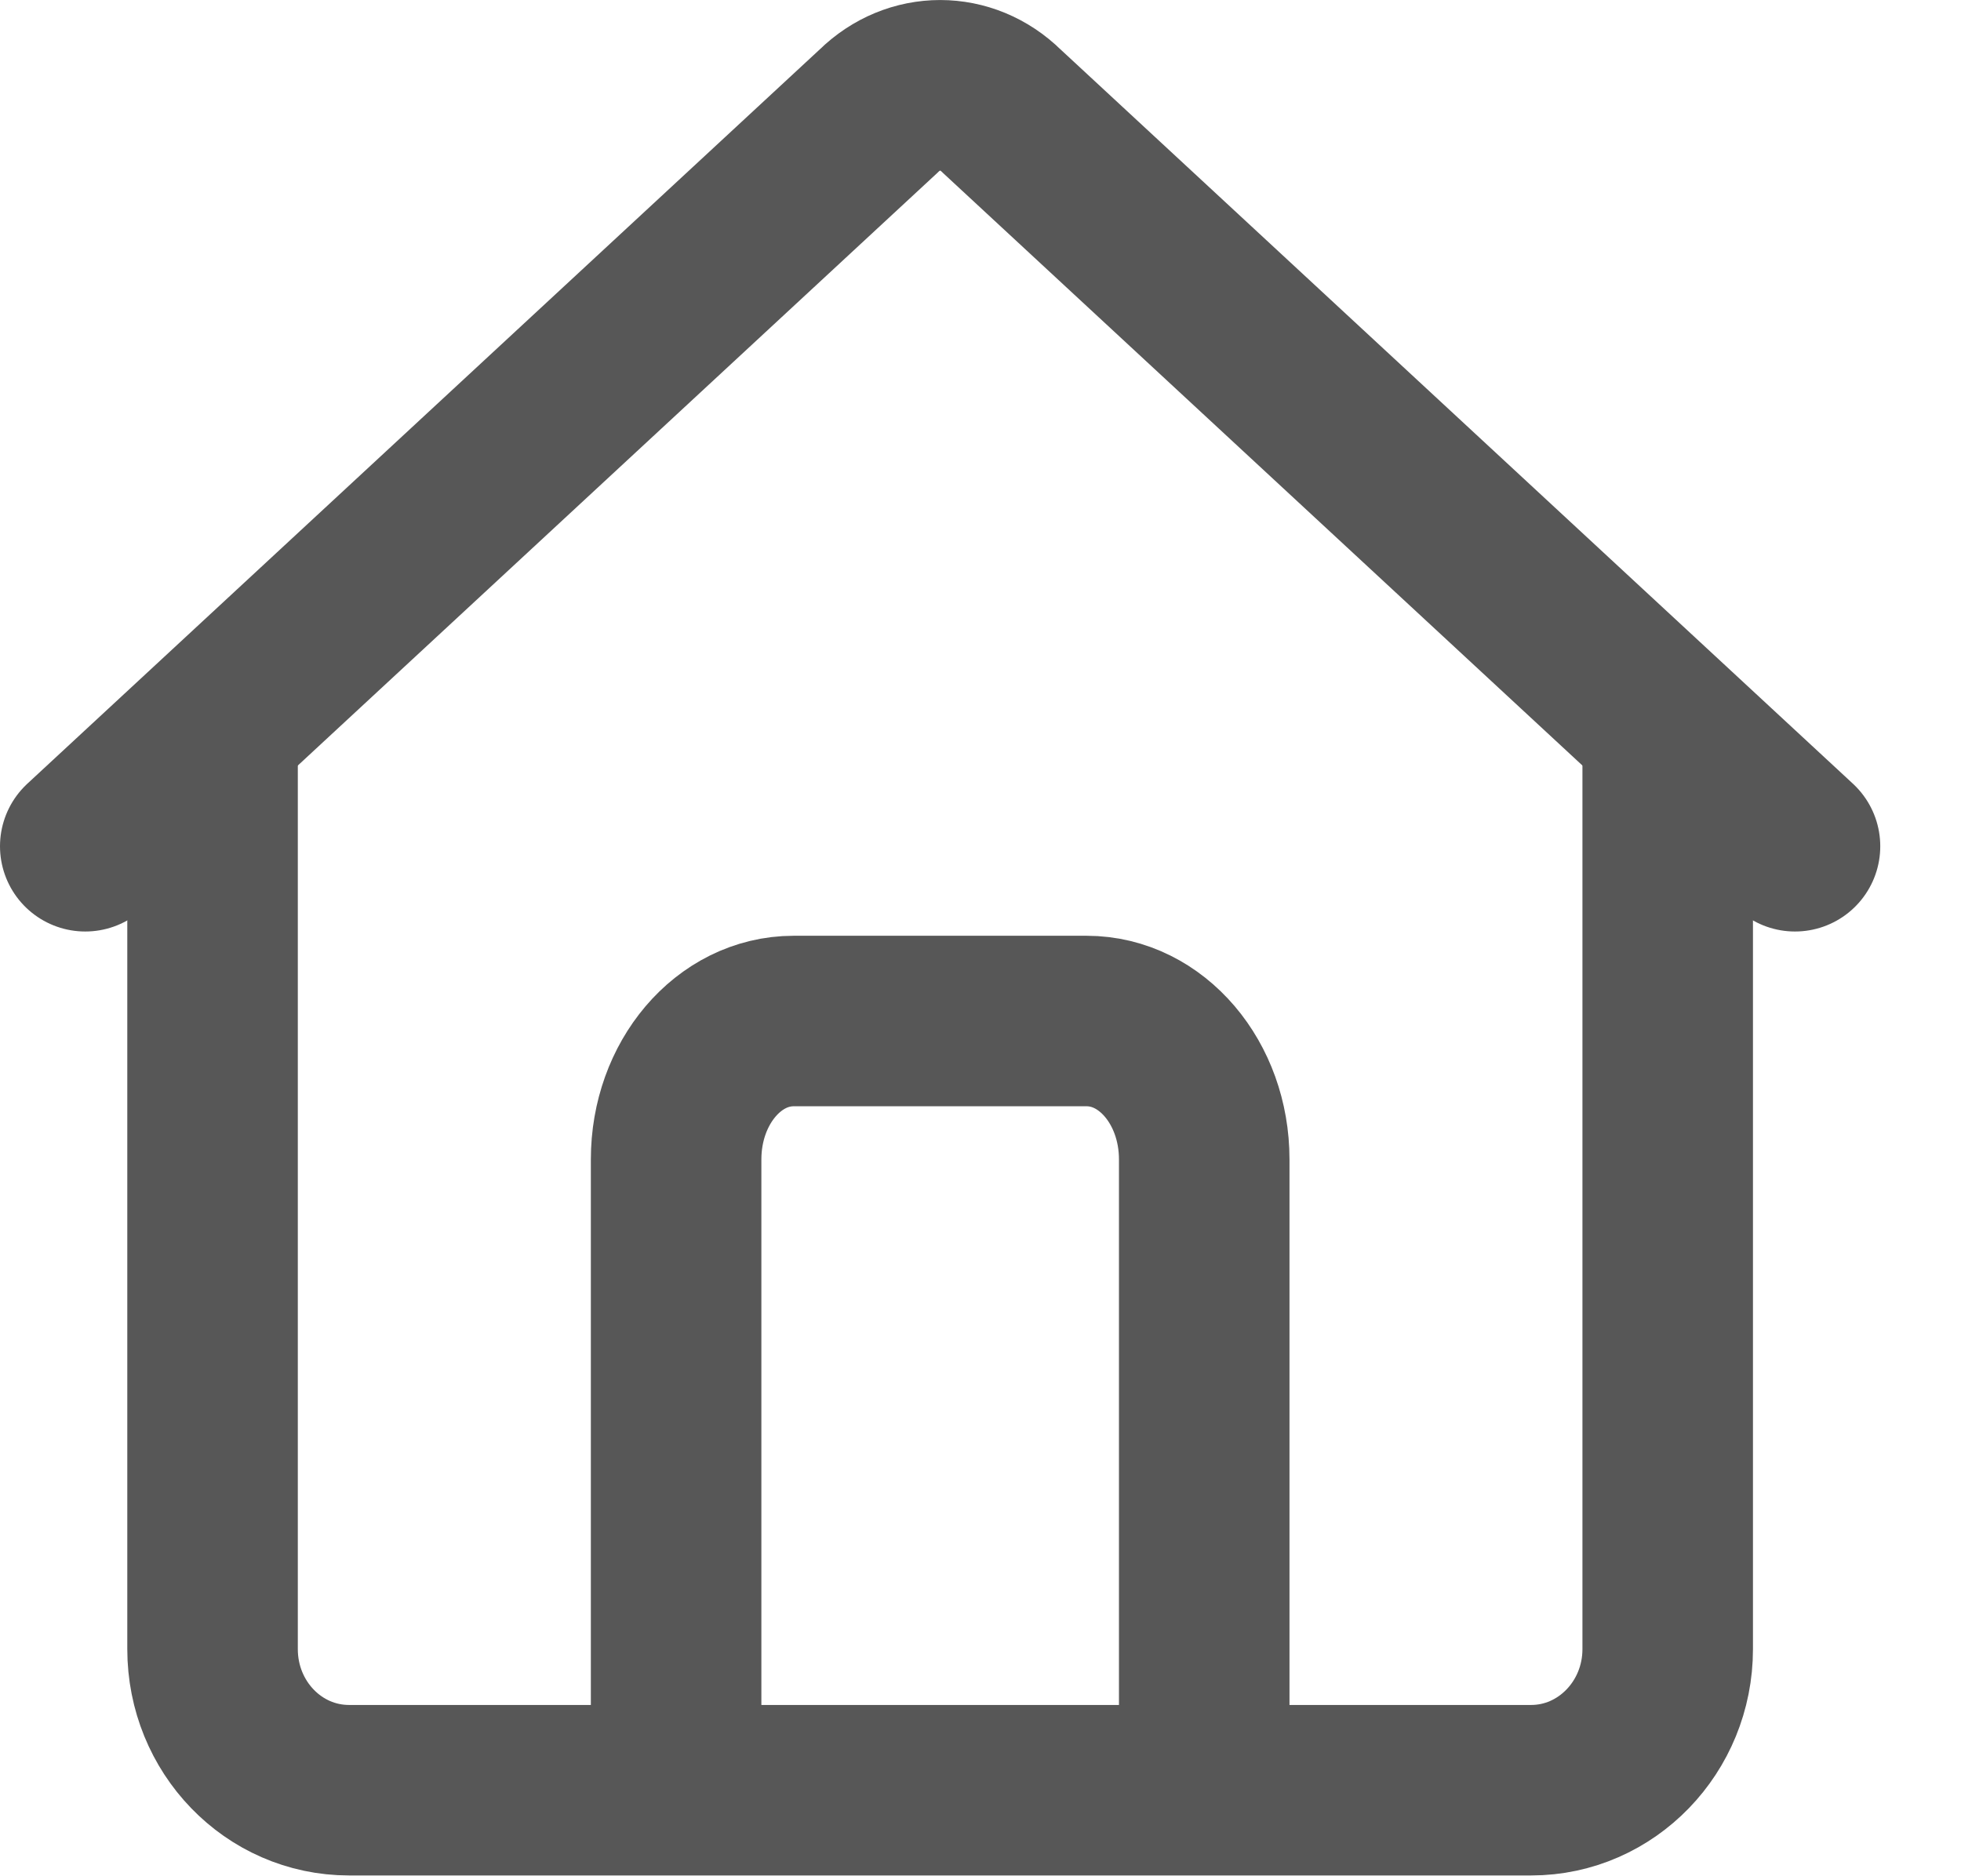
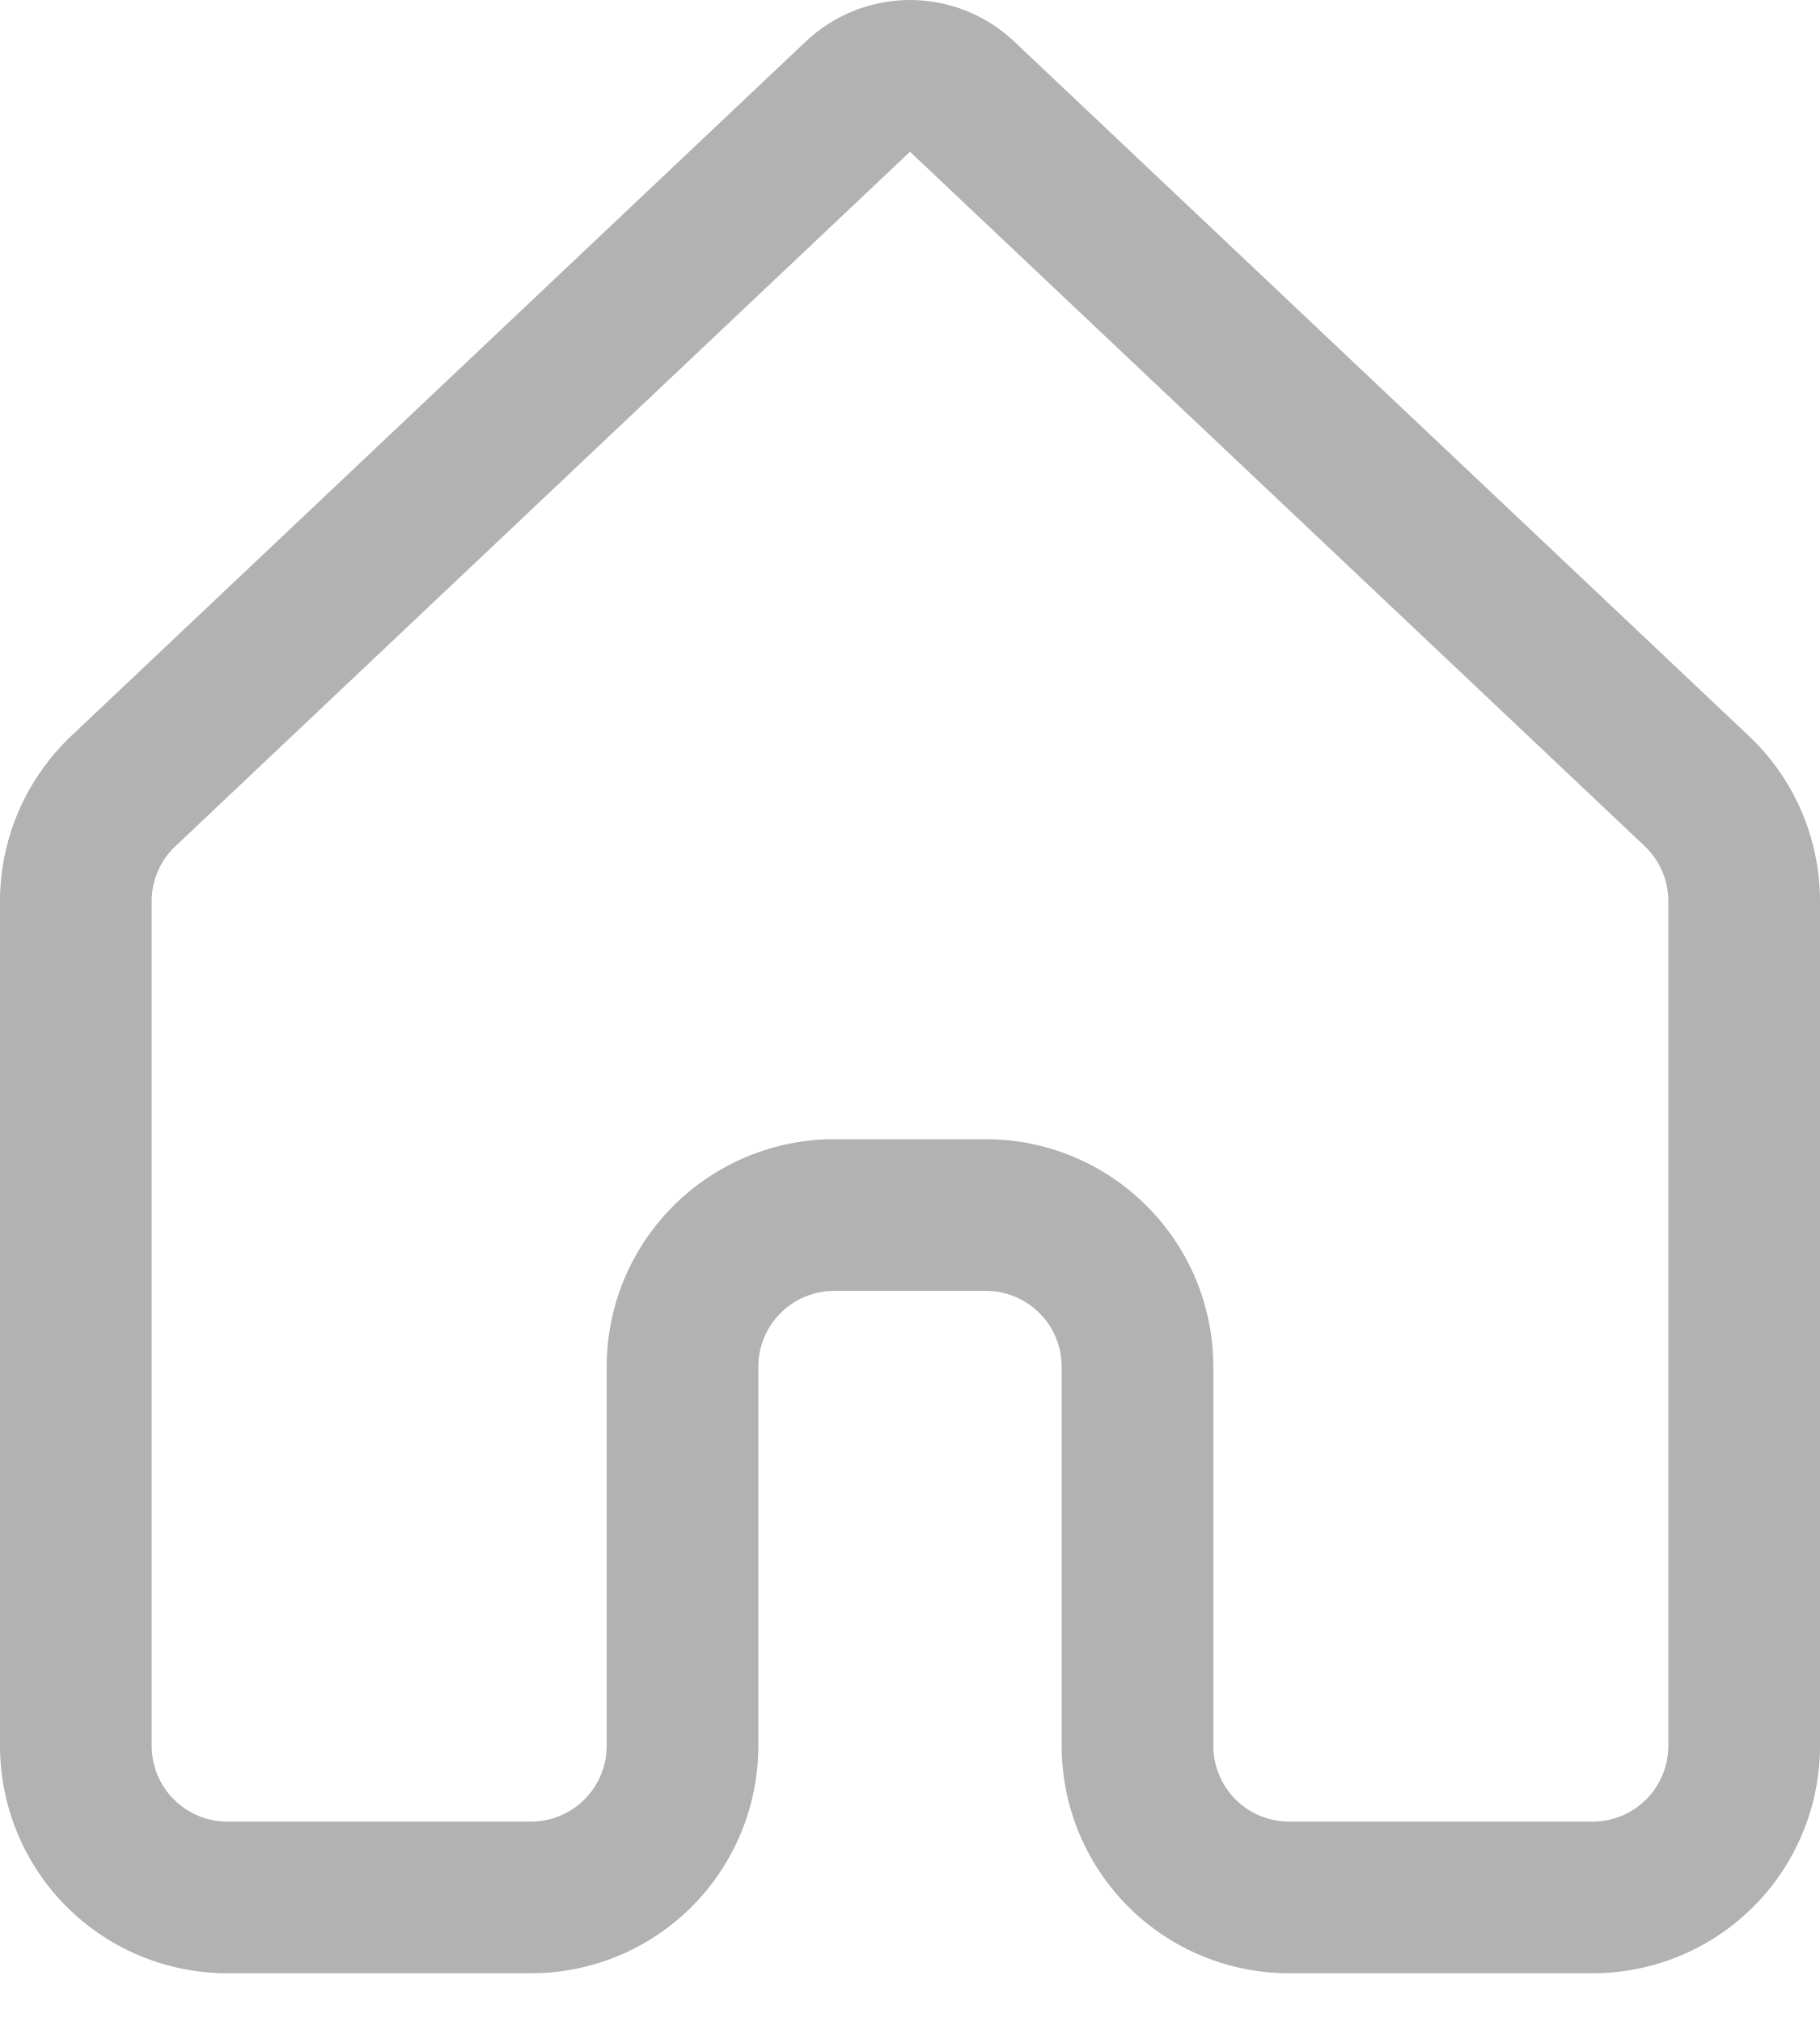
- <svg xmlns="http://www.w3.org/2000/svg" width="23" height="22" viewBox="0 0 23 22" fill="none">
-   <path d="M1 9.927L10.304 1.304C10.716 0.899 11.338 0.899 11.749 1.304L21.053 9.927" stroke="#575757" stroke-width="2" stroke-miterlimit="10" stroke-linecap="round" />
-   <path d="M2.493 8.845V19.345C2.493 20.259 3.207 21 4.094 21H17.959C18.841 21 19.56 20.259 19.56 19.345V8.574" stroke="#575757" stroke-width="2" stroke-miterlimit="10" stroke-linecap="round" />
-   <path d="M7.93 20.497V13.6C7.93 12.702 8.546 11.977 9.309 11.977H12.744C13.507 11.977 14.124 12.702 14.124 13.6V20.497" stroke="#575757" stroke-width="2" stroke-miterlimit="10" stroke-linecap="round" />
+ <svg xmlns="http://www.w3.org/2000/svg" width="18" height="20" viewBox="0 0 18 20" fill="none">
+   <path d="M7.97 0.41C8.248 0.147 8.617 0 9 0C9.383 0 9.752 0.147 10.03 0.41L17.297 7.28C17.747 7.705 18 8.296 18 8.915V17.268C18 17.865 17.763 18.438 17.341 18.86C16.919 19.282 16.347 19.518 15.75 19.518H12.75C12.153 19.518 11.581 19.282 11.159 18.86C10.737 18.438 10.5 17.865 10.5 17.268V13.518C10.5 13.32 10.421 13.129 10.28 12.988C10.14 12.848 9.949 12.768 9.75 12.768H8.25C8.051 12.768 7.86 12.848 7.72 12.988C7.579 13.129 7.5 13.32 7.5 13.518V17.268C7.5 17.865 7.263 18.438 6.841 18.86C6.419 19.282 5.847 19.518 5.25 19.518H2.25C1.653 19.518 1.081 19.282 0.659 18.86C0.237 18.438 0 17.865 0 17.268V8.914C0 8.296 0.255 7.705 0.705 7.279L7.97 0.41ZM9 1.501L1.734 8.371C1.66 8.44 1.601 8.525 1.561 8.618C1.521 8.711 1.5 8.812 1.5 8.914V17.268C1.5 17.467 1.579 17.658 1.72 17.799C1.86 17.939 2.051 18.018 2.25 18.018H5.25C5.449 18.018 5.64 17.939 5.78 17.799C5.921 17.658 6 17.467 6 17.268V13.518C6 12.922 6.237 12.35 6.659 11.928C7.081 11.506 7.653 11.268 8.25 11.268H9.75C10.347 11.268 10.919 11.506 11.341 11.928C11.763 12.35 12 12.922 12 13.518V17.268C12 17.467 12.079 17.658 12.22 17.799C12.36 17.939 12.551 18.018 12.75 18.018H15.75C15.949 18.018 16.14 17.939 16.28 17.799C16.421 17.658 16.5 17.467 16.5 17.268V8.914C16.5 8.812 16.479 8.711 16.439 8.617C16.399 8.524 16.34 8.439 16.266 8.369L9 1.501Z" fill="#B2B2B2" />
</svg>
